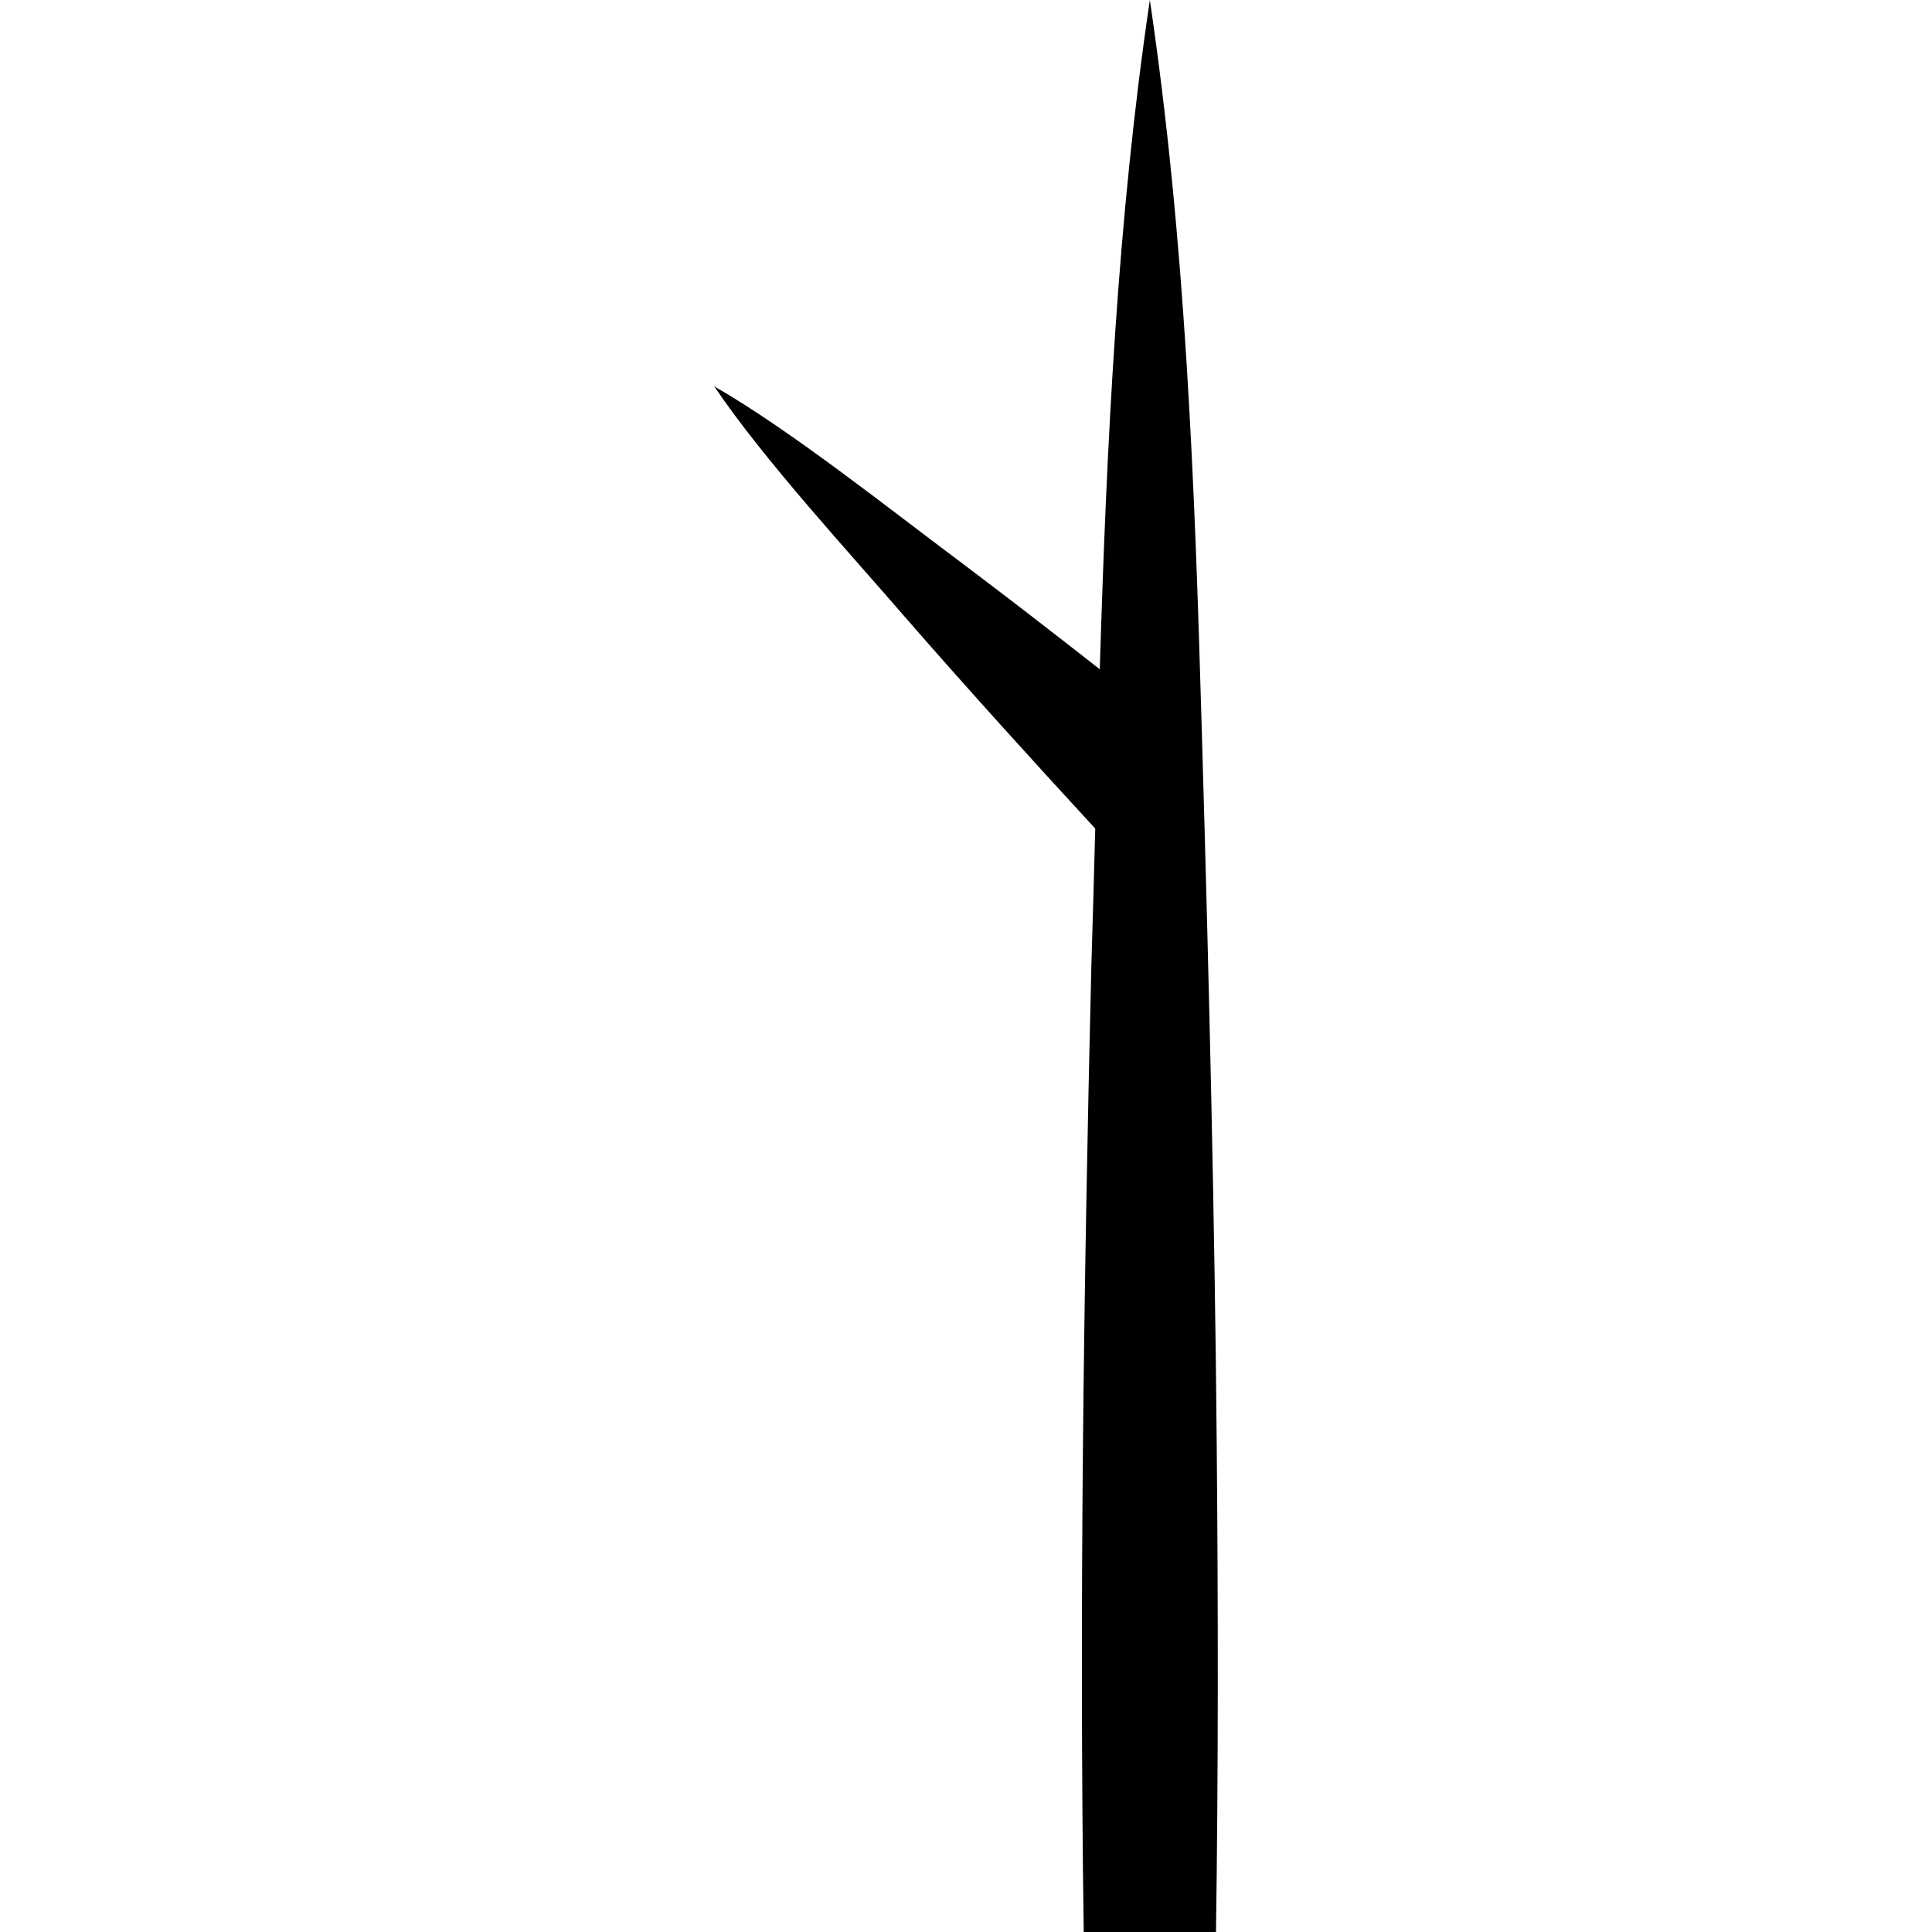
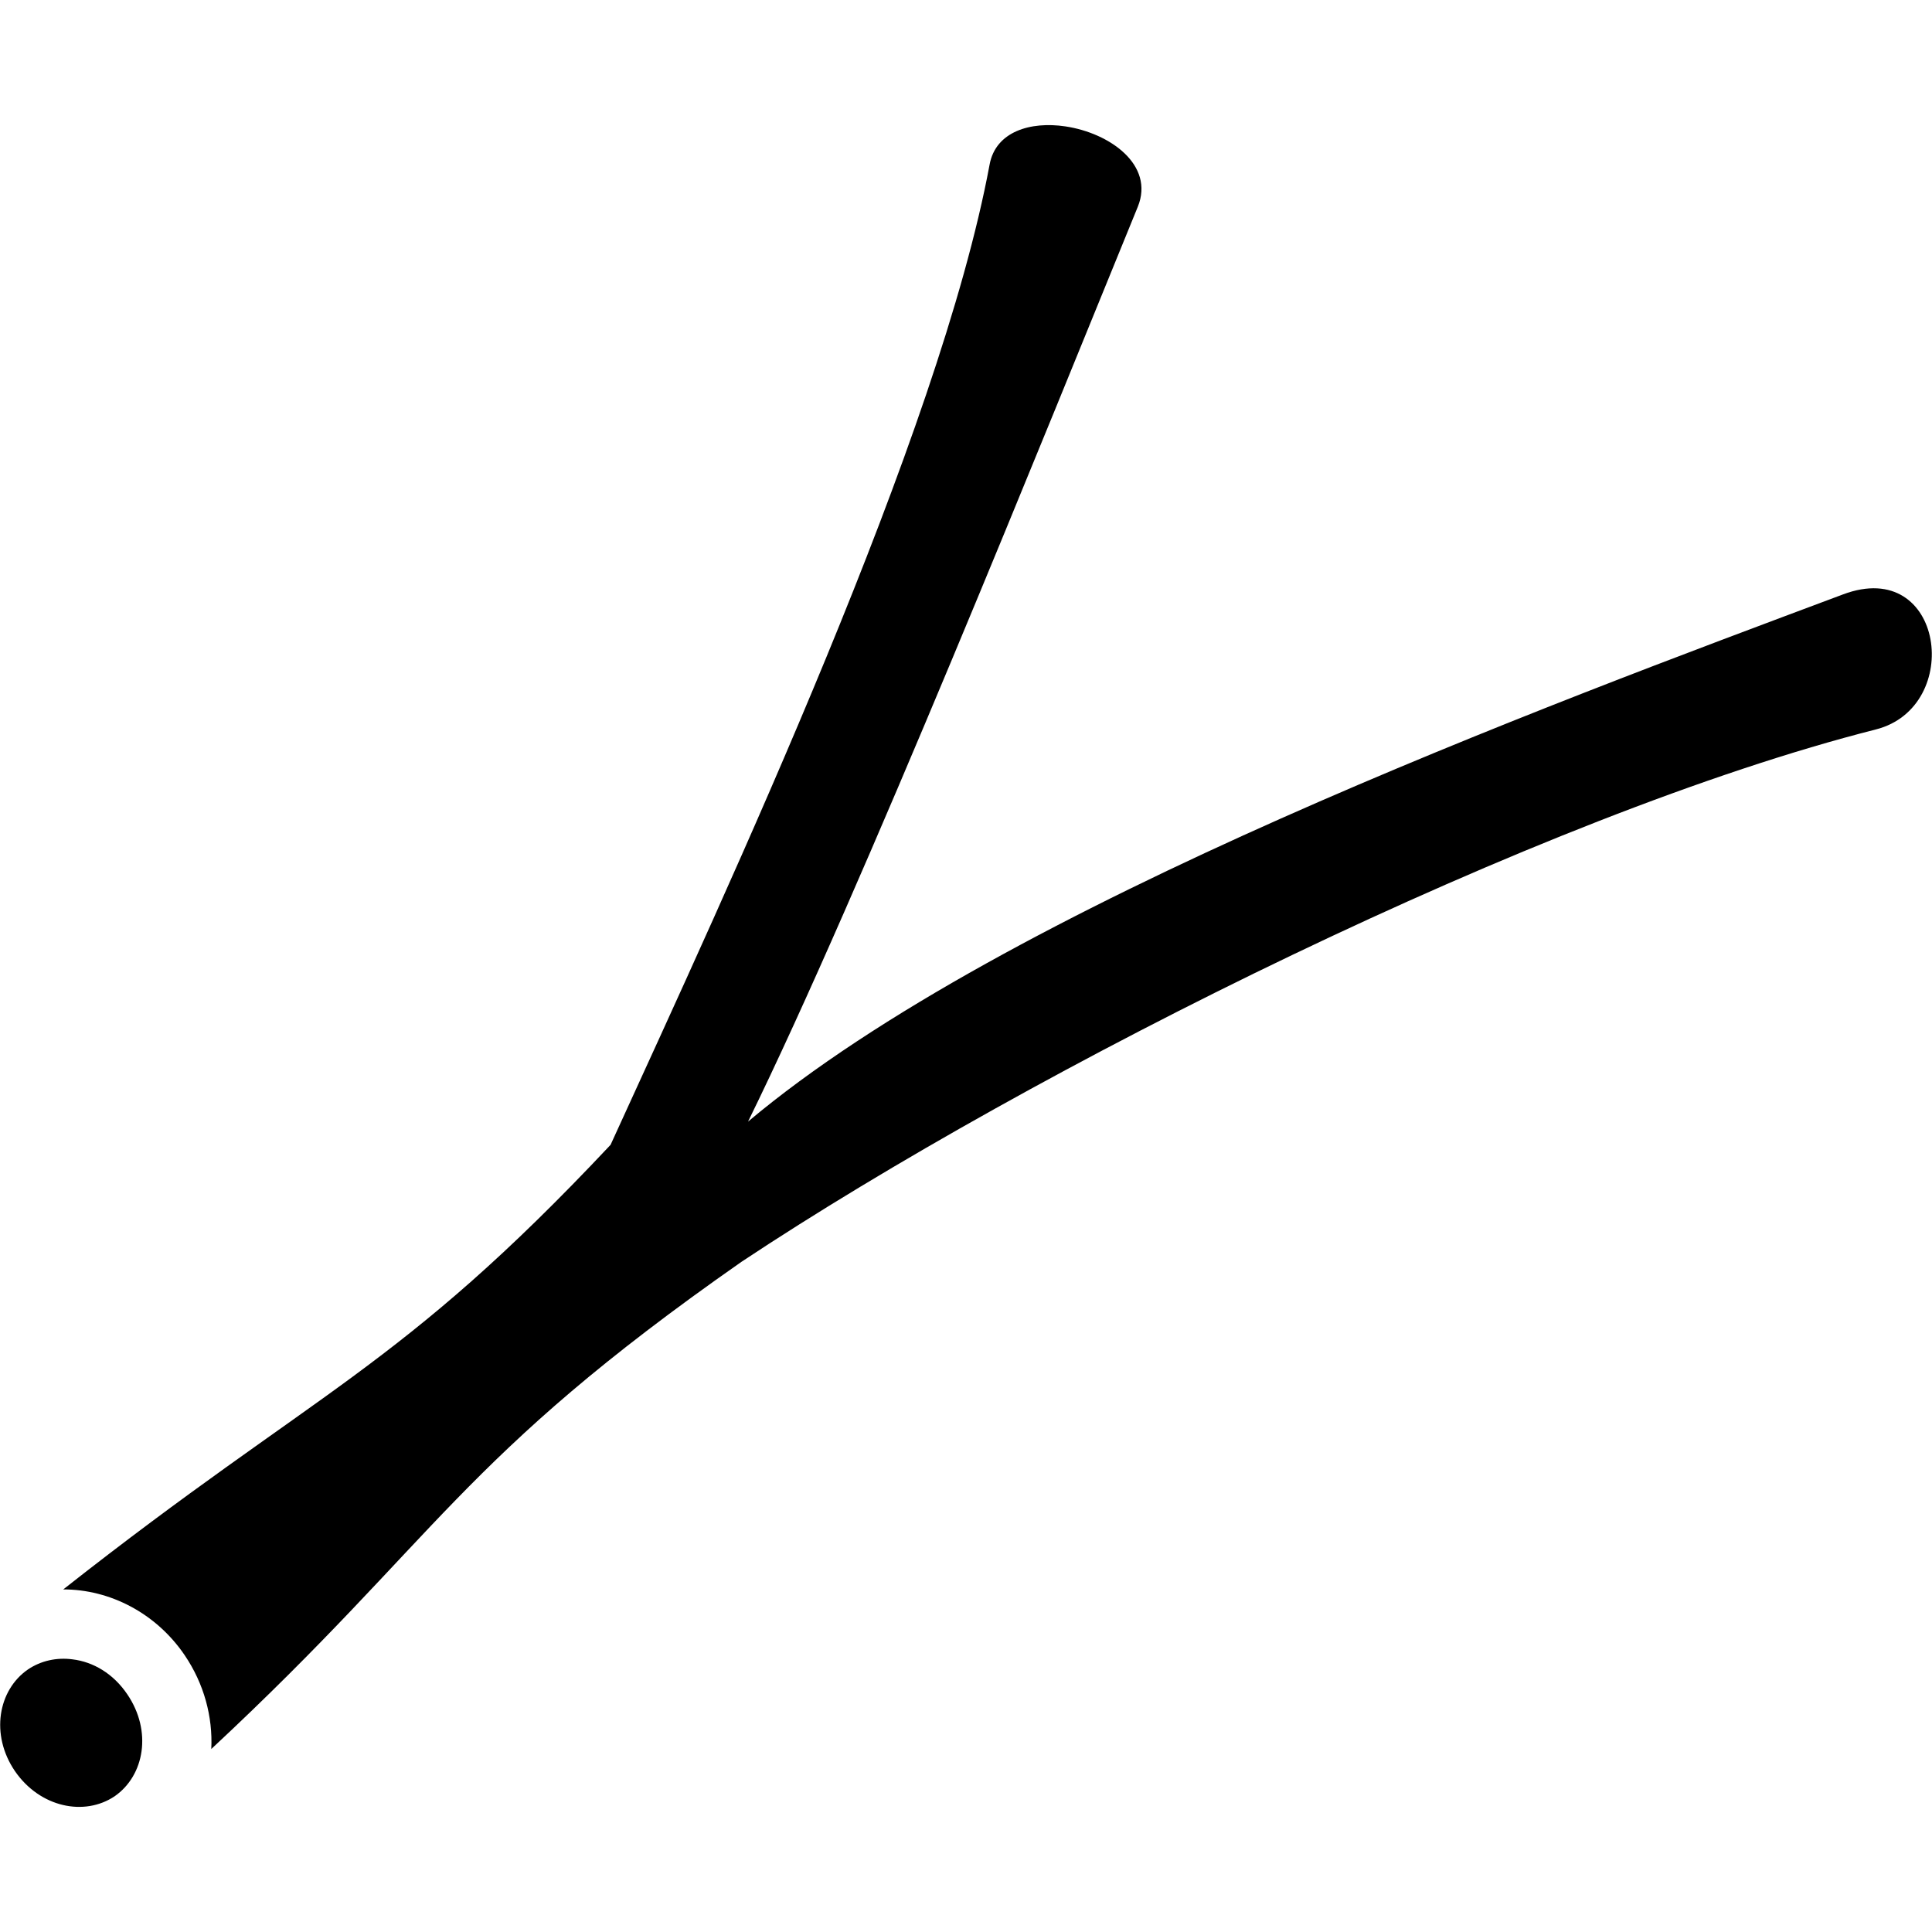
- <svg xmlns="http://www.w3.org/2000/svg" width="85.085" height="85.085" viewBox="0 0 85.085 85.085" version="1.1" id="svg1">
+ <svg xmlns="http://www.w3.org/2000/svg" width="500" height="500" viewBox="0 0 500 500" version="1.1" id="svg1">
  <defs id="defs1" />
-   <path class="cls-1" d="M 53.586,63.814 C 53.504,53.93 53.243,43.061 52.952,33.053 L 52.955,33.049 C 52.954,33.048 52.953,33.047 52.952,33.046 52.941,32.668 52.93,32.282 52.919,31.907 52.613,21.229 52.211,10.623 50.639,0 49.207,9.65 48.735,19.599 48.434,29.474 46.435,27.908 44.427,26.353 42.398,24.824 39.223,22.458 34.86,18.971 31.453,17.013 33.664,20.288 37.432,24.362 40.027,27.371 42.717,30.454 45.464,33.482 48.234,36.49 48.18,38.515 48.125,40.535 48.063,42.543 47.721,56.722 47.528,70.903 47.727,85.085 H 53.552 C 53.655,77.995 53.649,70.904 53.586,63.814 Z" id="path2" style="stroke-width:0px;fill:#000000" />
+   <path fill="#000000" d="M 275.695,32.706 C 287.269,34.417 298.813,42.715 294.478,53.47 271.348,110.007 223.029,230.34 193.591,290.273 260.167,234.299 400.397,182.498 476.986,153.826 503.166,143.99 508.29,182.982 485.462,188.782 398.751,210.788 267.363,276.443 191.895,326.554 118.573,377.815 113.947,397.433 54.681,452.642 55.091,444.303 52.802,435.74 47.794,428.365 40.407,417.476 28.421,411.325 16.37,411.34 82.305,359.415 103.212,354.627 158.013,296.281 189.161,228.115 243.122,112.432 256.104,42.613 257.667,34.022 266.693,31.371 275.695,32.706 Z M 18.769,429.438 C 24.134,430.085 29.321,433.134 32.931,438.465 39.42,447.997 37.392,459.522 29.659,464.878 21.843,470.12 10.365,467.796 3.861,458.362 -2.545,448.944 -0.517,437.419 7.216,432.063 10.617,429.767 14.704,428.895 18.769,429.438 Z" id="path1" style="fill:#000000" />
</svg>
